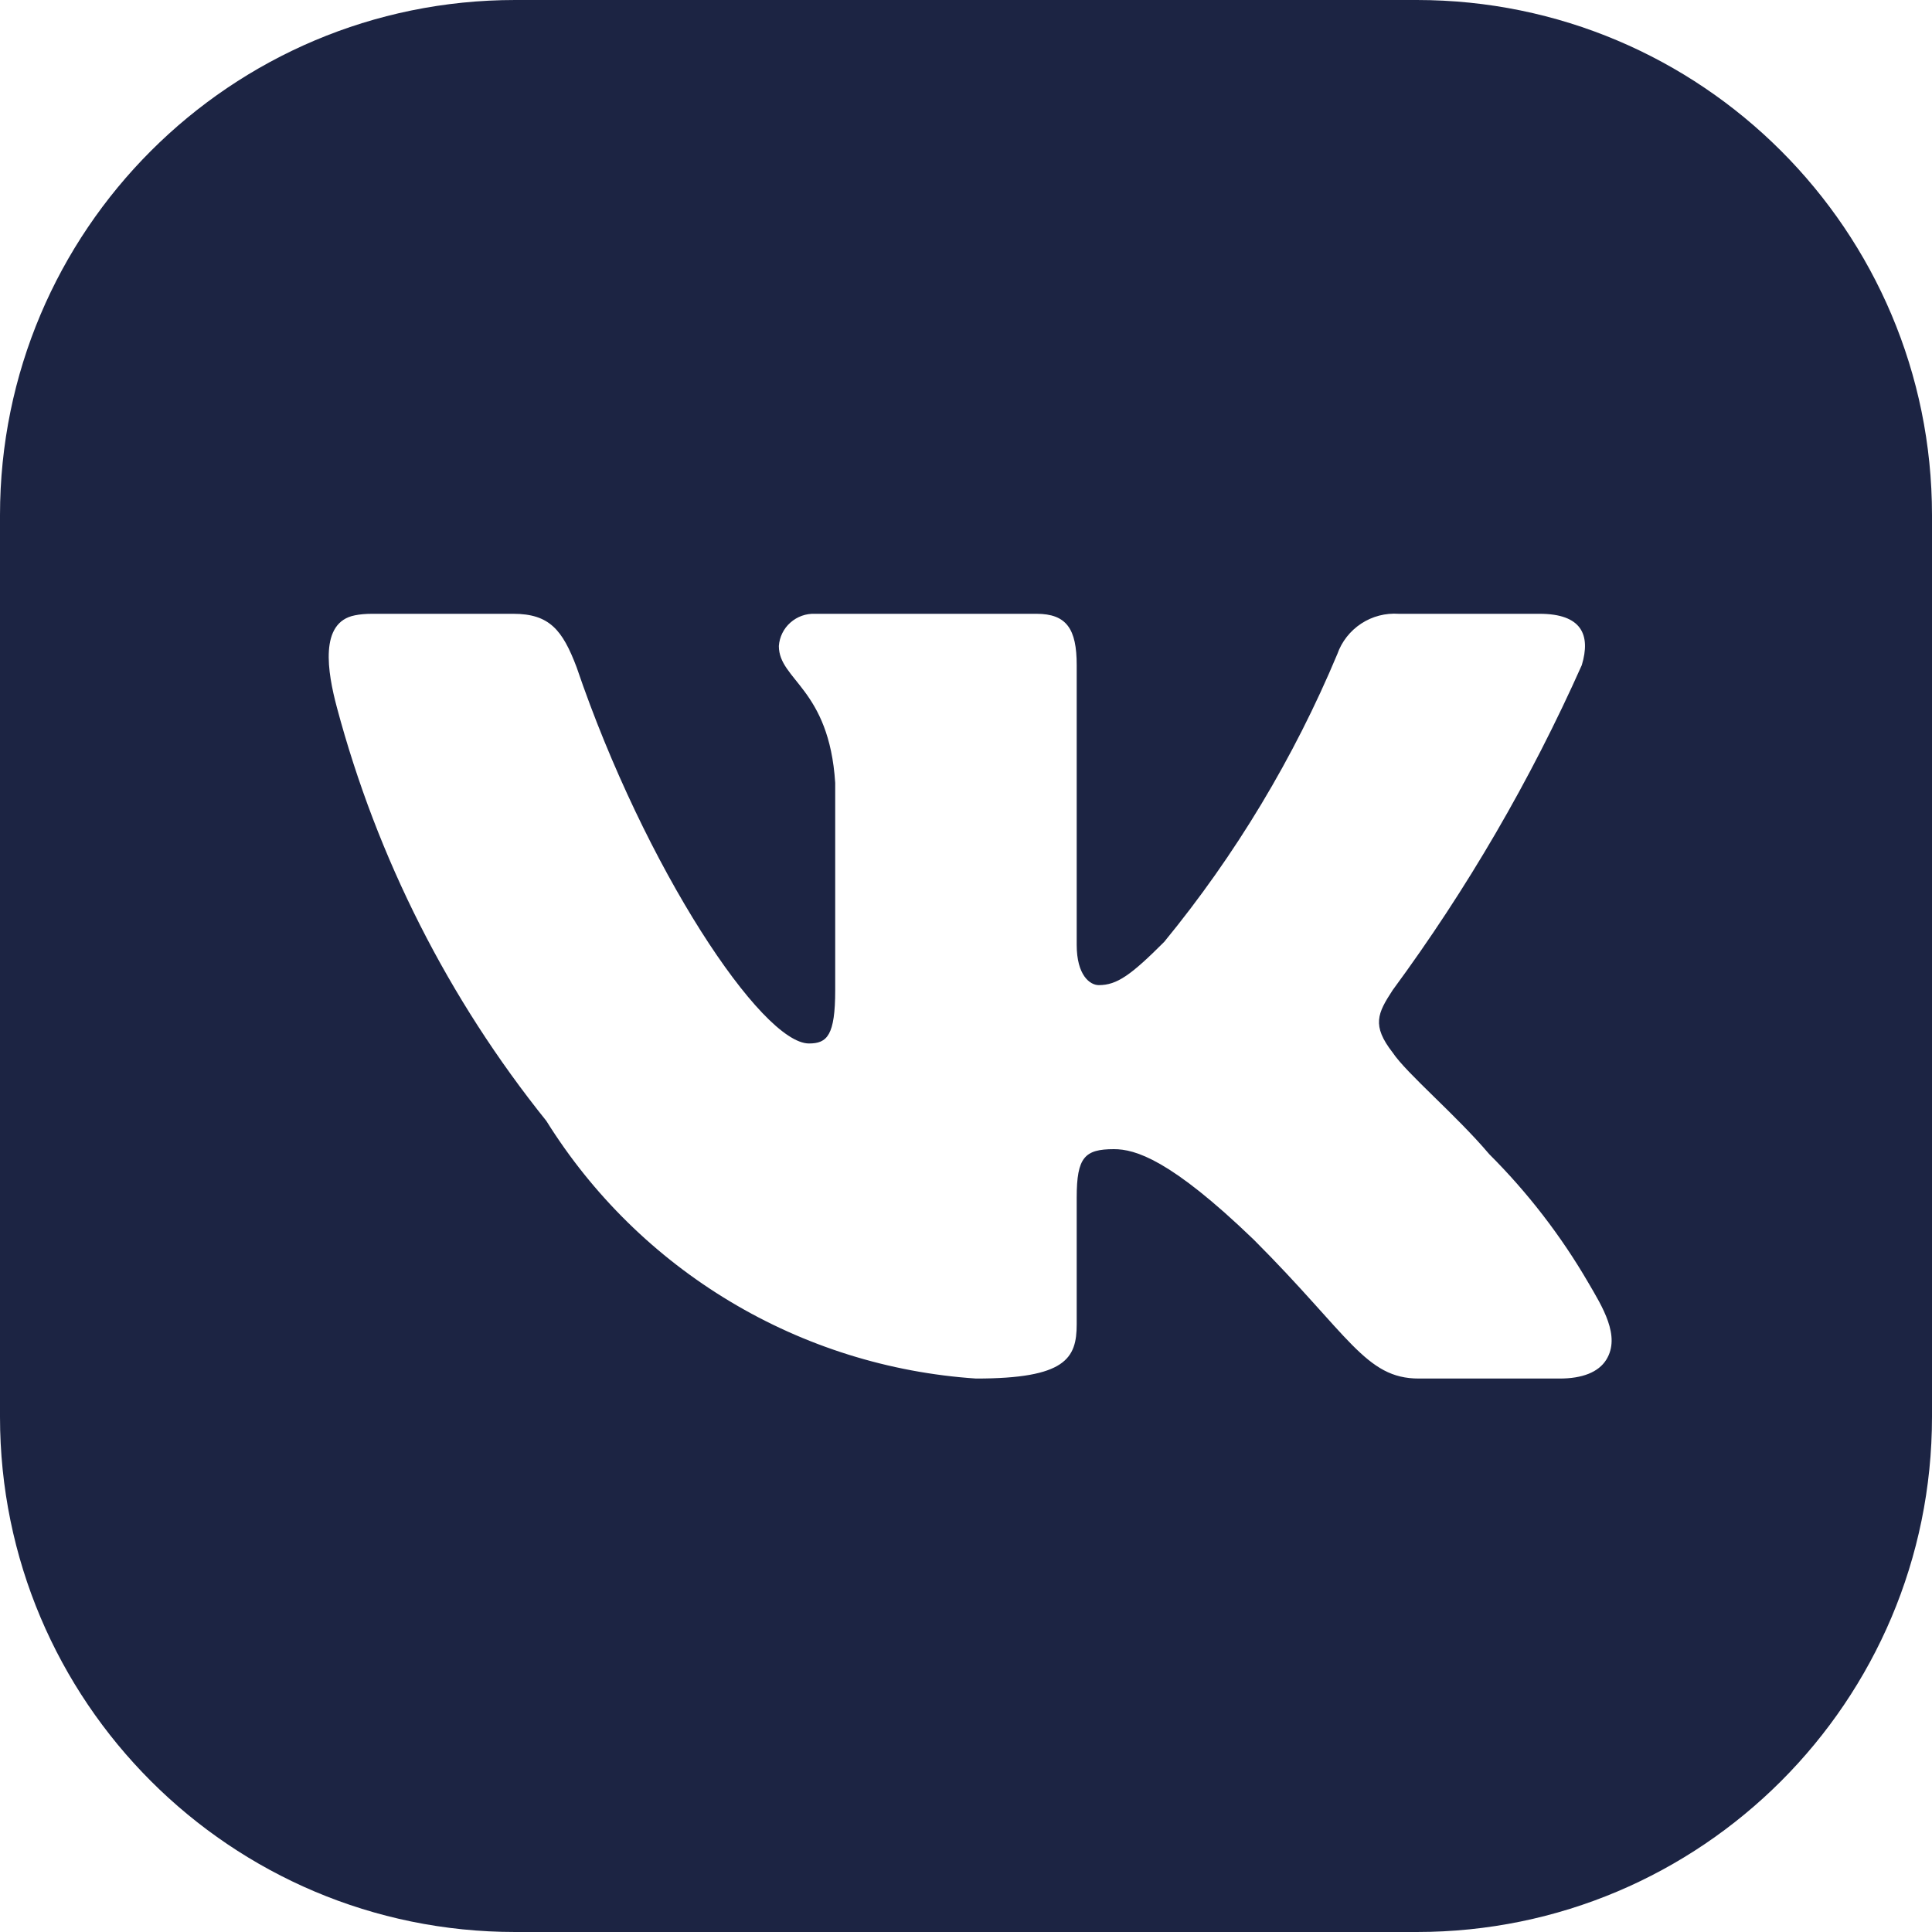
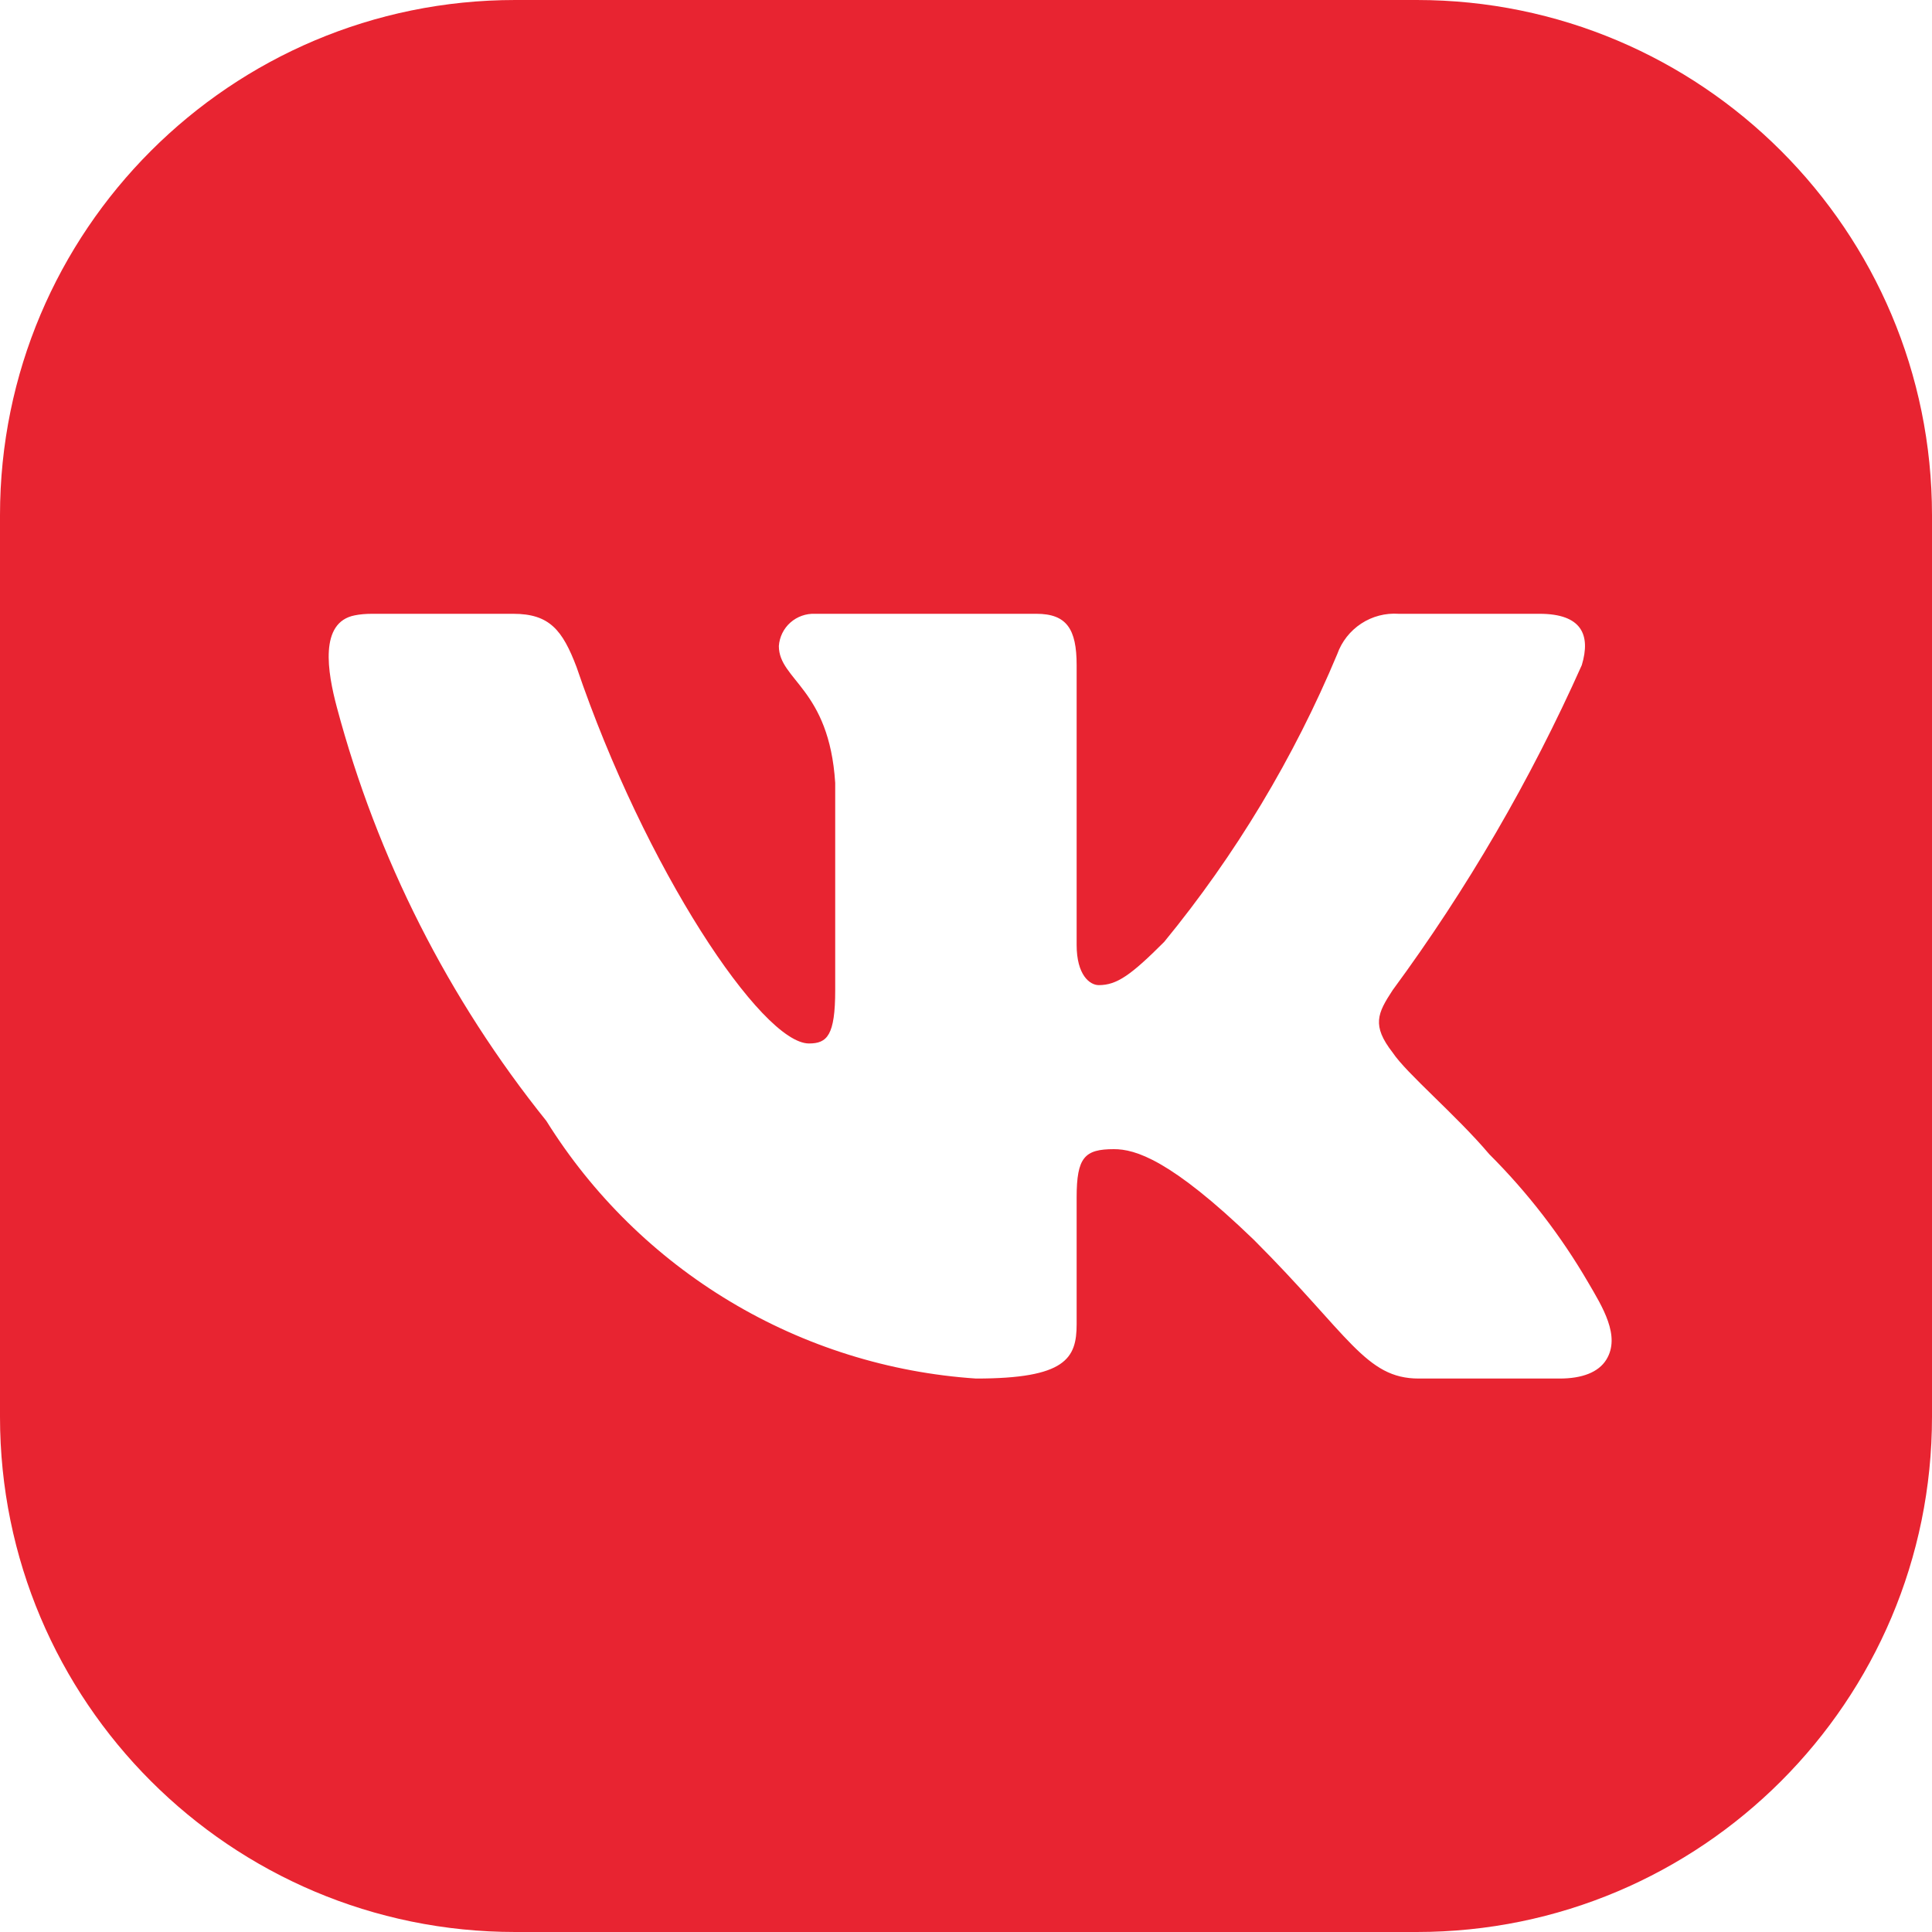
<svg xmlns="http://www.w3.org/2000/svg" width="30" height="30" viewBox="0 0 30 30" fill="none">
-   <path d="M8 0C3.582 0 0 3.582 0 8V22C0 26.418 3.582 30 8 30H22C26.418 30 30 26.418 30 22V8C30 3.582 26.418 0 22 0H8ZM24.219 21.406H22.031C21.203 21.406 20.953 20.734 19.469 19.25C18.172 18 17.625 17.844 17.297 17.844C16.844 17.844 16.719 17.969 16.719 18.594V20.562C16.719 21.094 16.547 21.406 15.156 21.406C13.807 21.316 12.498 20.906 11.338 20.21C10.178 19.515 9.2 18.554 8.484 17.406C6.963 15.513 5.856 13.325 5.231 10.984C5.085 10.437 4.954 9.663 5.51 9.555C5.587 9.539 5.677 9.531 5.781 9.531H7.969C8.531 9.531 8.734 9.781 8.953 10.359C10.016 13.484 11.828 16.203 12.562 16.203C12.844 16.203 12.969 16.078 12.969 15.375V12.156C12.875 10.688 12.094 10.562 12.094 10.031C12.104 9.891 12.168 9.76 12.274 9.667C12.379 9.574 12.516 9.525 12.656 9.531H16.094C16.562 9.531 16.719 9.766 16.719 10.328V14.672C16.719 15.141 16.922 15.297 17.062 15.297C17.344 15.297 17.562 15.141 18.078 14.625C19.186 13.274 20.091 11.768 20.766 10.156C20.834 9.962 20.965 9.796 21.137 9.683C21.309 9.57 21.514 9.517 21.719 9.531H23.906C24.562 9.531 24.703 9.859 24.562 10.328C23.767 12.111 22.782 13.803 21.625 15.375C21.391 15.734 21.297 15.922 21.625 16.344C21.844 16.672 22.609 17.312 23.125 17.922C23.721 18.517 24.237 19.186 24.66 19.912C24.878 20.286 25.171 20.747 24.942 21.114C24.821 21.308 24.569 21.406 24.219 21.406Z" fill="#1C2443" />
+   <path d="M8 0C3.581 0 -0 3.582 -0 8V22C-0 26.418 3.581 30 8 30H22C26.418 30 30 26.418 30 22V8C30 3.582 26.418 0 22 0H8ZM24.218 21.406H22.031C21.203 21.406 20.953 20.734 19.468 19.25C18.172 18 17.625 17.844 17.297 17.844C16.843 17.844 16.718 17.969 16.718 18.594V20.562C16.718 21.094 16.547 21.406 15.156 21.406C13.807 21.316 12.498 20.906 11.338 20.21C10.178 19.515 9.2 18.554 8.484 17.406C6.963 15.513 5.856 13.325 5.231 10.984C5.085 10.437 4.953 9.663 5.509 9.555C5.587 9.539 5.677 9.531 5.781 9.531H7.969C8.531 9.531 8.734 9.781 8.953 10.359C10.015 13.484 11.828 16.203 12.562 16.203C12.844 16.203 12.969 16.078 12.969 15.375V12.156C12.875 10.688 12.094 10.562 12.094 10.031C12.104 9.891 12.168 9.76 12.273 9.667C12.378 9.574 12.516 9.525 12.656 9.531H16.093C16.562 9.531 16.718 9.766 16.718 10.328V14.672C16.718 15.141 16.922 15.297 17.062 15.297C17.343 15.297 17.562 15.141 18.078 14.625C19.186 13.274 20.091 11.768 20.765 10.156C20.834 9.962 20.965 9.796 21.137 9.683C21.309 9.57 21.513 9.517 21.718 9.531H23.906C24.562 9.531 24.703 9.859 24.562 10.328C23.766 12.111 22.782 13.803 21.625 15.375C21.39 15.734 21.297 15.922 21.625 16.344C21.843 16.672 22.609 17.312 23.125 17.922C23.721 18.517 24.237 19.186 24.66 19.912C24.878 20.286 25.171 20.747 24.942 21.114C24.821 21.308 24.569 21.406 24.218 21.406Z" fill="#E82431" />
</svg>
